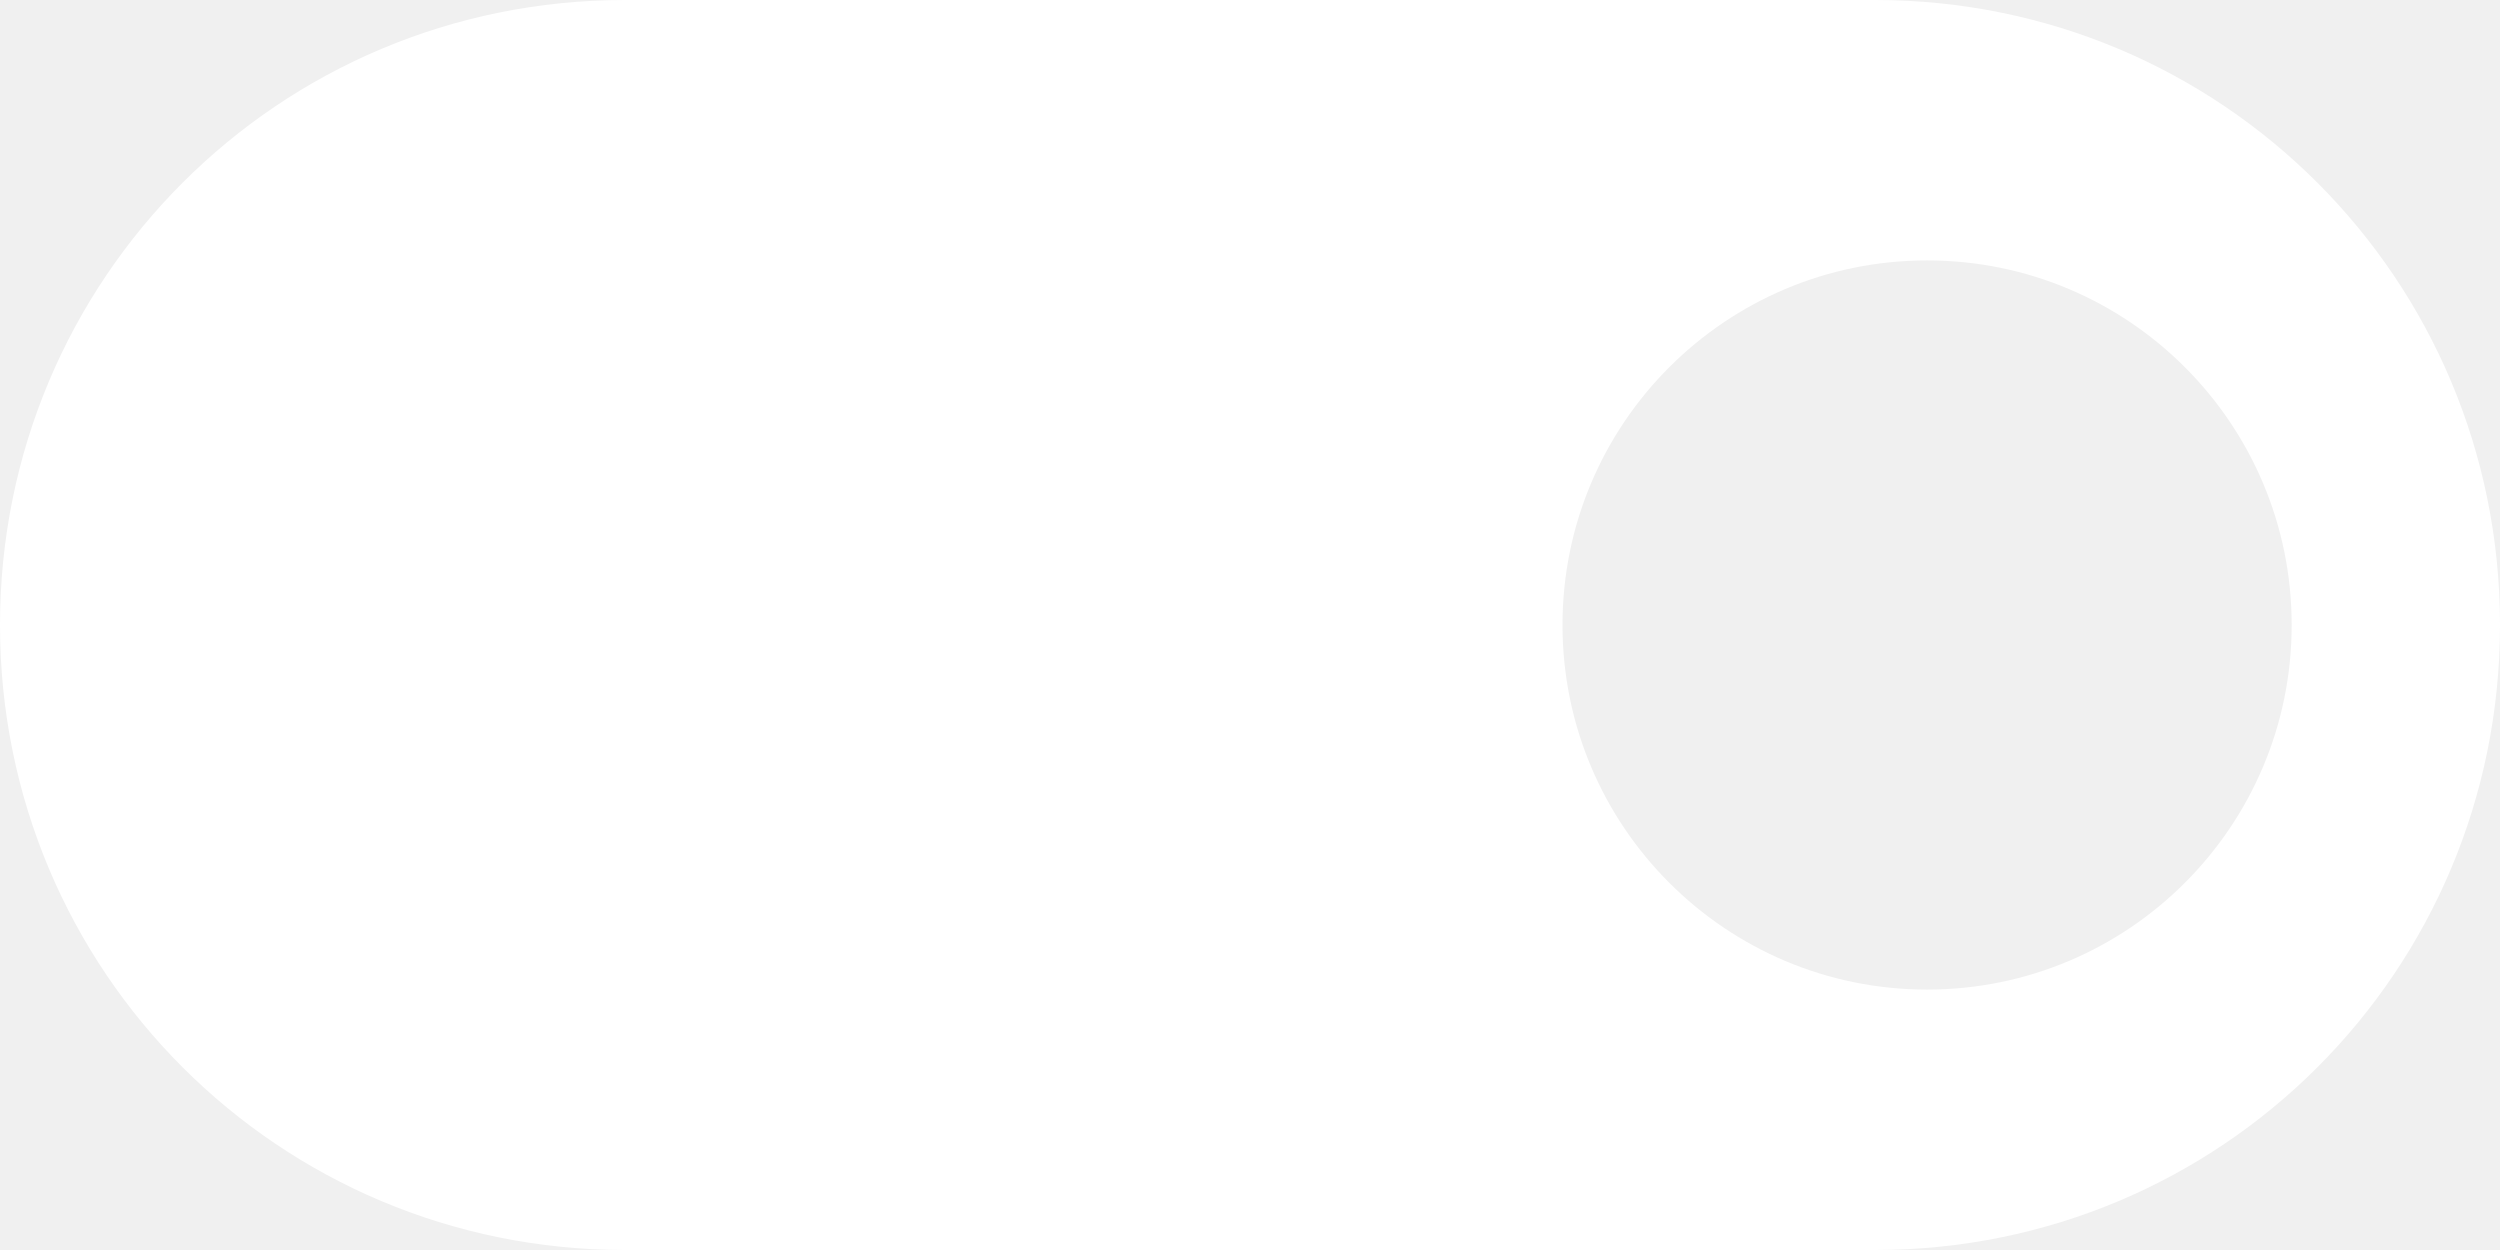
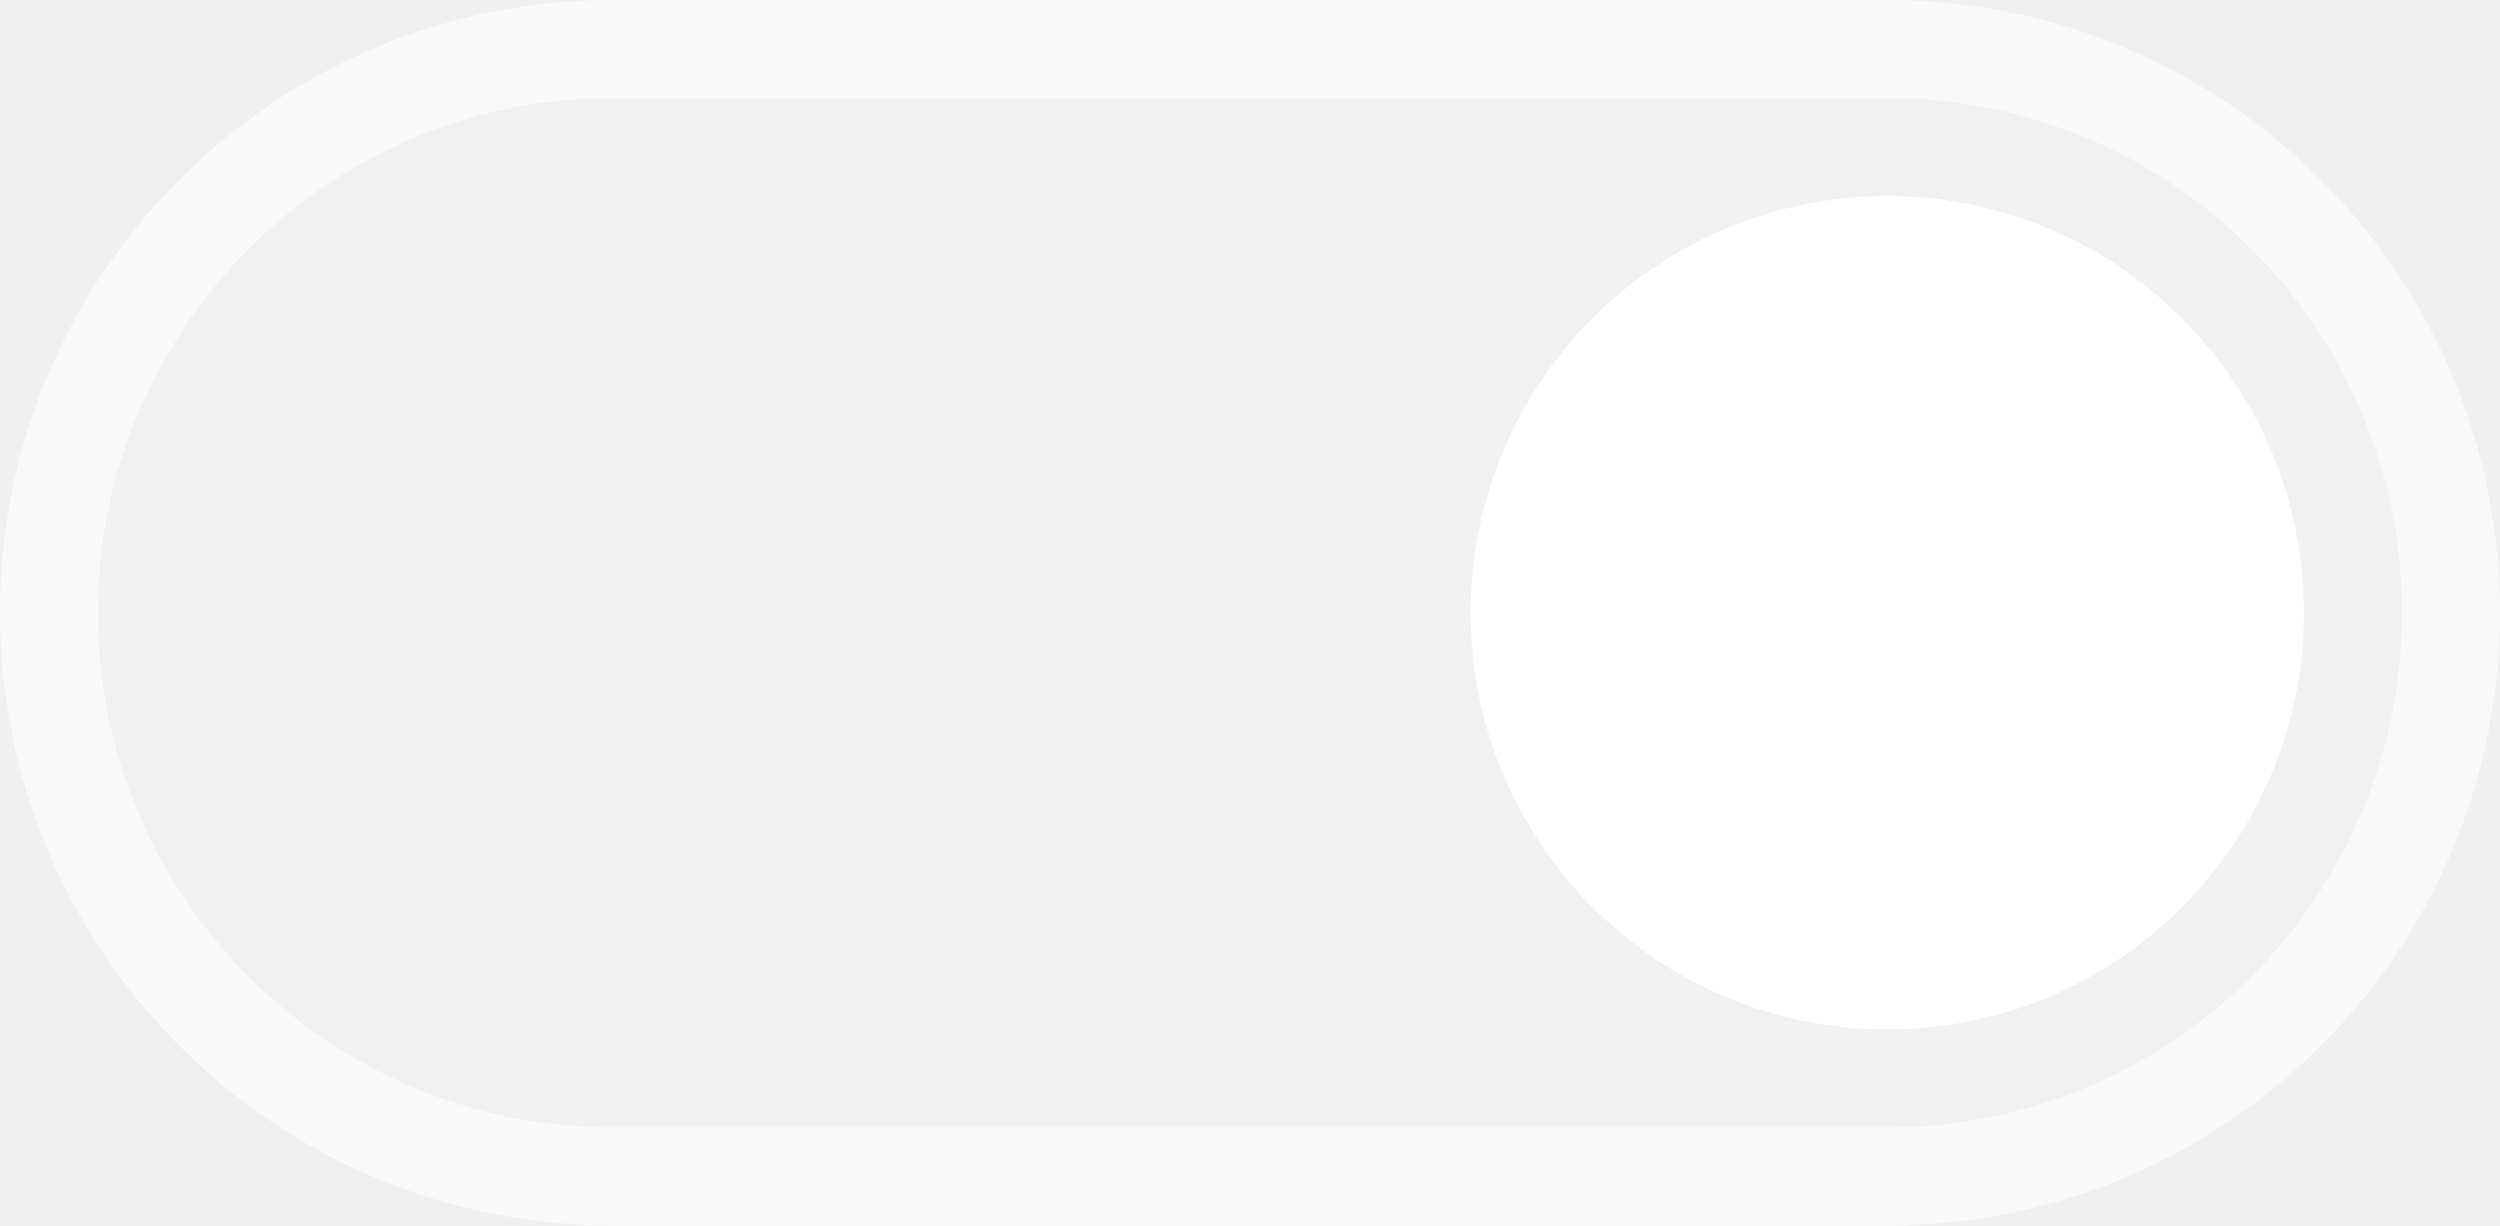
- <svg xmlns="http://www.w3.org/2000/svg" version="1.1" viewBox="0 0 48 24">
-   <path d="m12 0c-6.648 0-12 5.352-12 12s5.352 12 12 12h24c6.648 0 12-5.352 12-12s-5.352-12-12-12h-24zm25 5a7 7 0 0 1 7 7 7 7 0 0 1-7 7 7 7 0 0 1-7-7 7 7 0 0 1 7-7z" fill="#fff" style="paint-order:stroke markers fill" />
+ <svg xmlns="http://www.w3.org/2000/svg" width="51" height="25" viewBox="0 0 51 25" fill="none">
+   <g clip-path="url(#clip0_2219_38)">
+     <rect x="2" y="2" width="47" height="21" rx="10.5" fill="white" fill-opacity="0.1" />
+     <rect x="1" y="1" width="49" height="23" rx="11.5" stroke="white" stroke-opacity="0.6" stroke-width="2" />
+     <path d="M38.5 4.5C42.918 4.5 46.5 8.082 46.5 12.5C46.5 16.918 42.918 20.5 38.5 20.5C34.082 20.5 30.5 16.918 30.5 12.5C30.5 8.082 34.082 4.5 38.5 4.5Z" fill="white" stroke="white" />
+   </g>
+   <defs>
+     <clipPath id="clip0_2219_38">
+       <rect width="51" height="25" fill="white" />
+     </clipPath>
+   </defs>
</svg>
